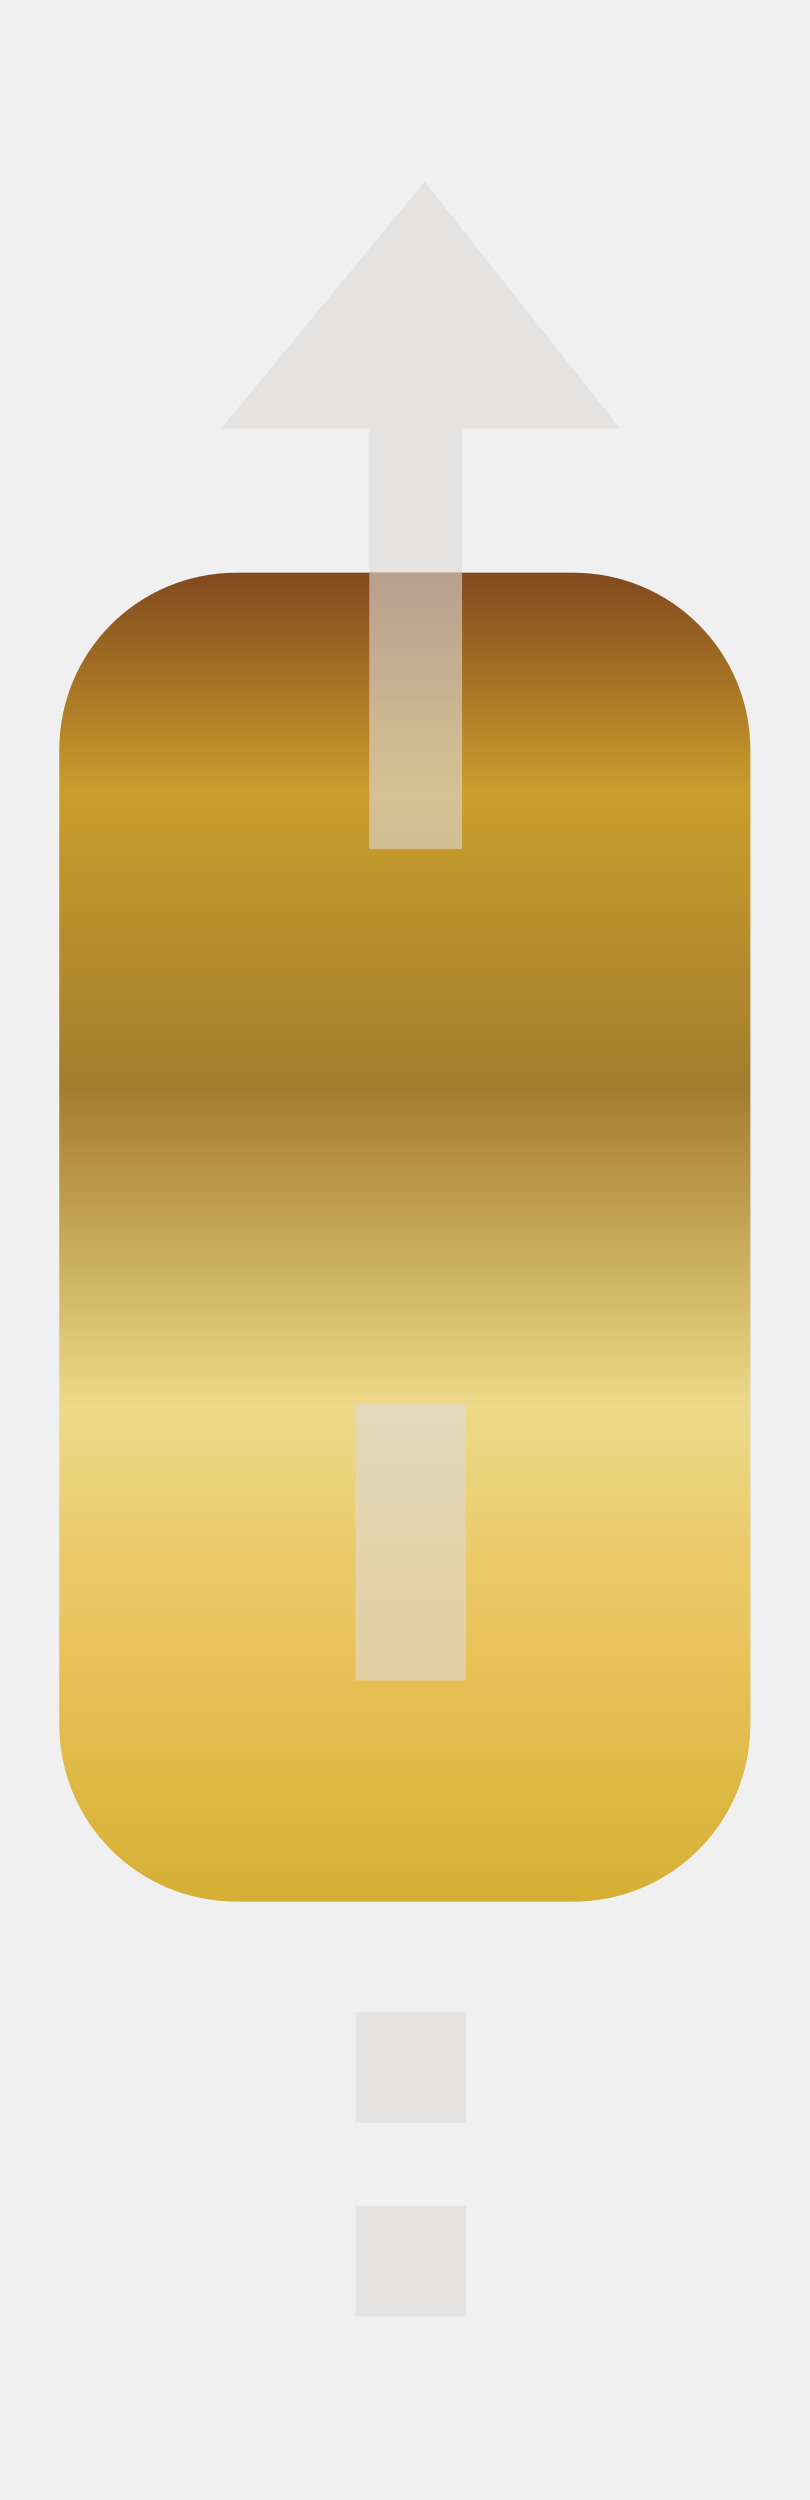
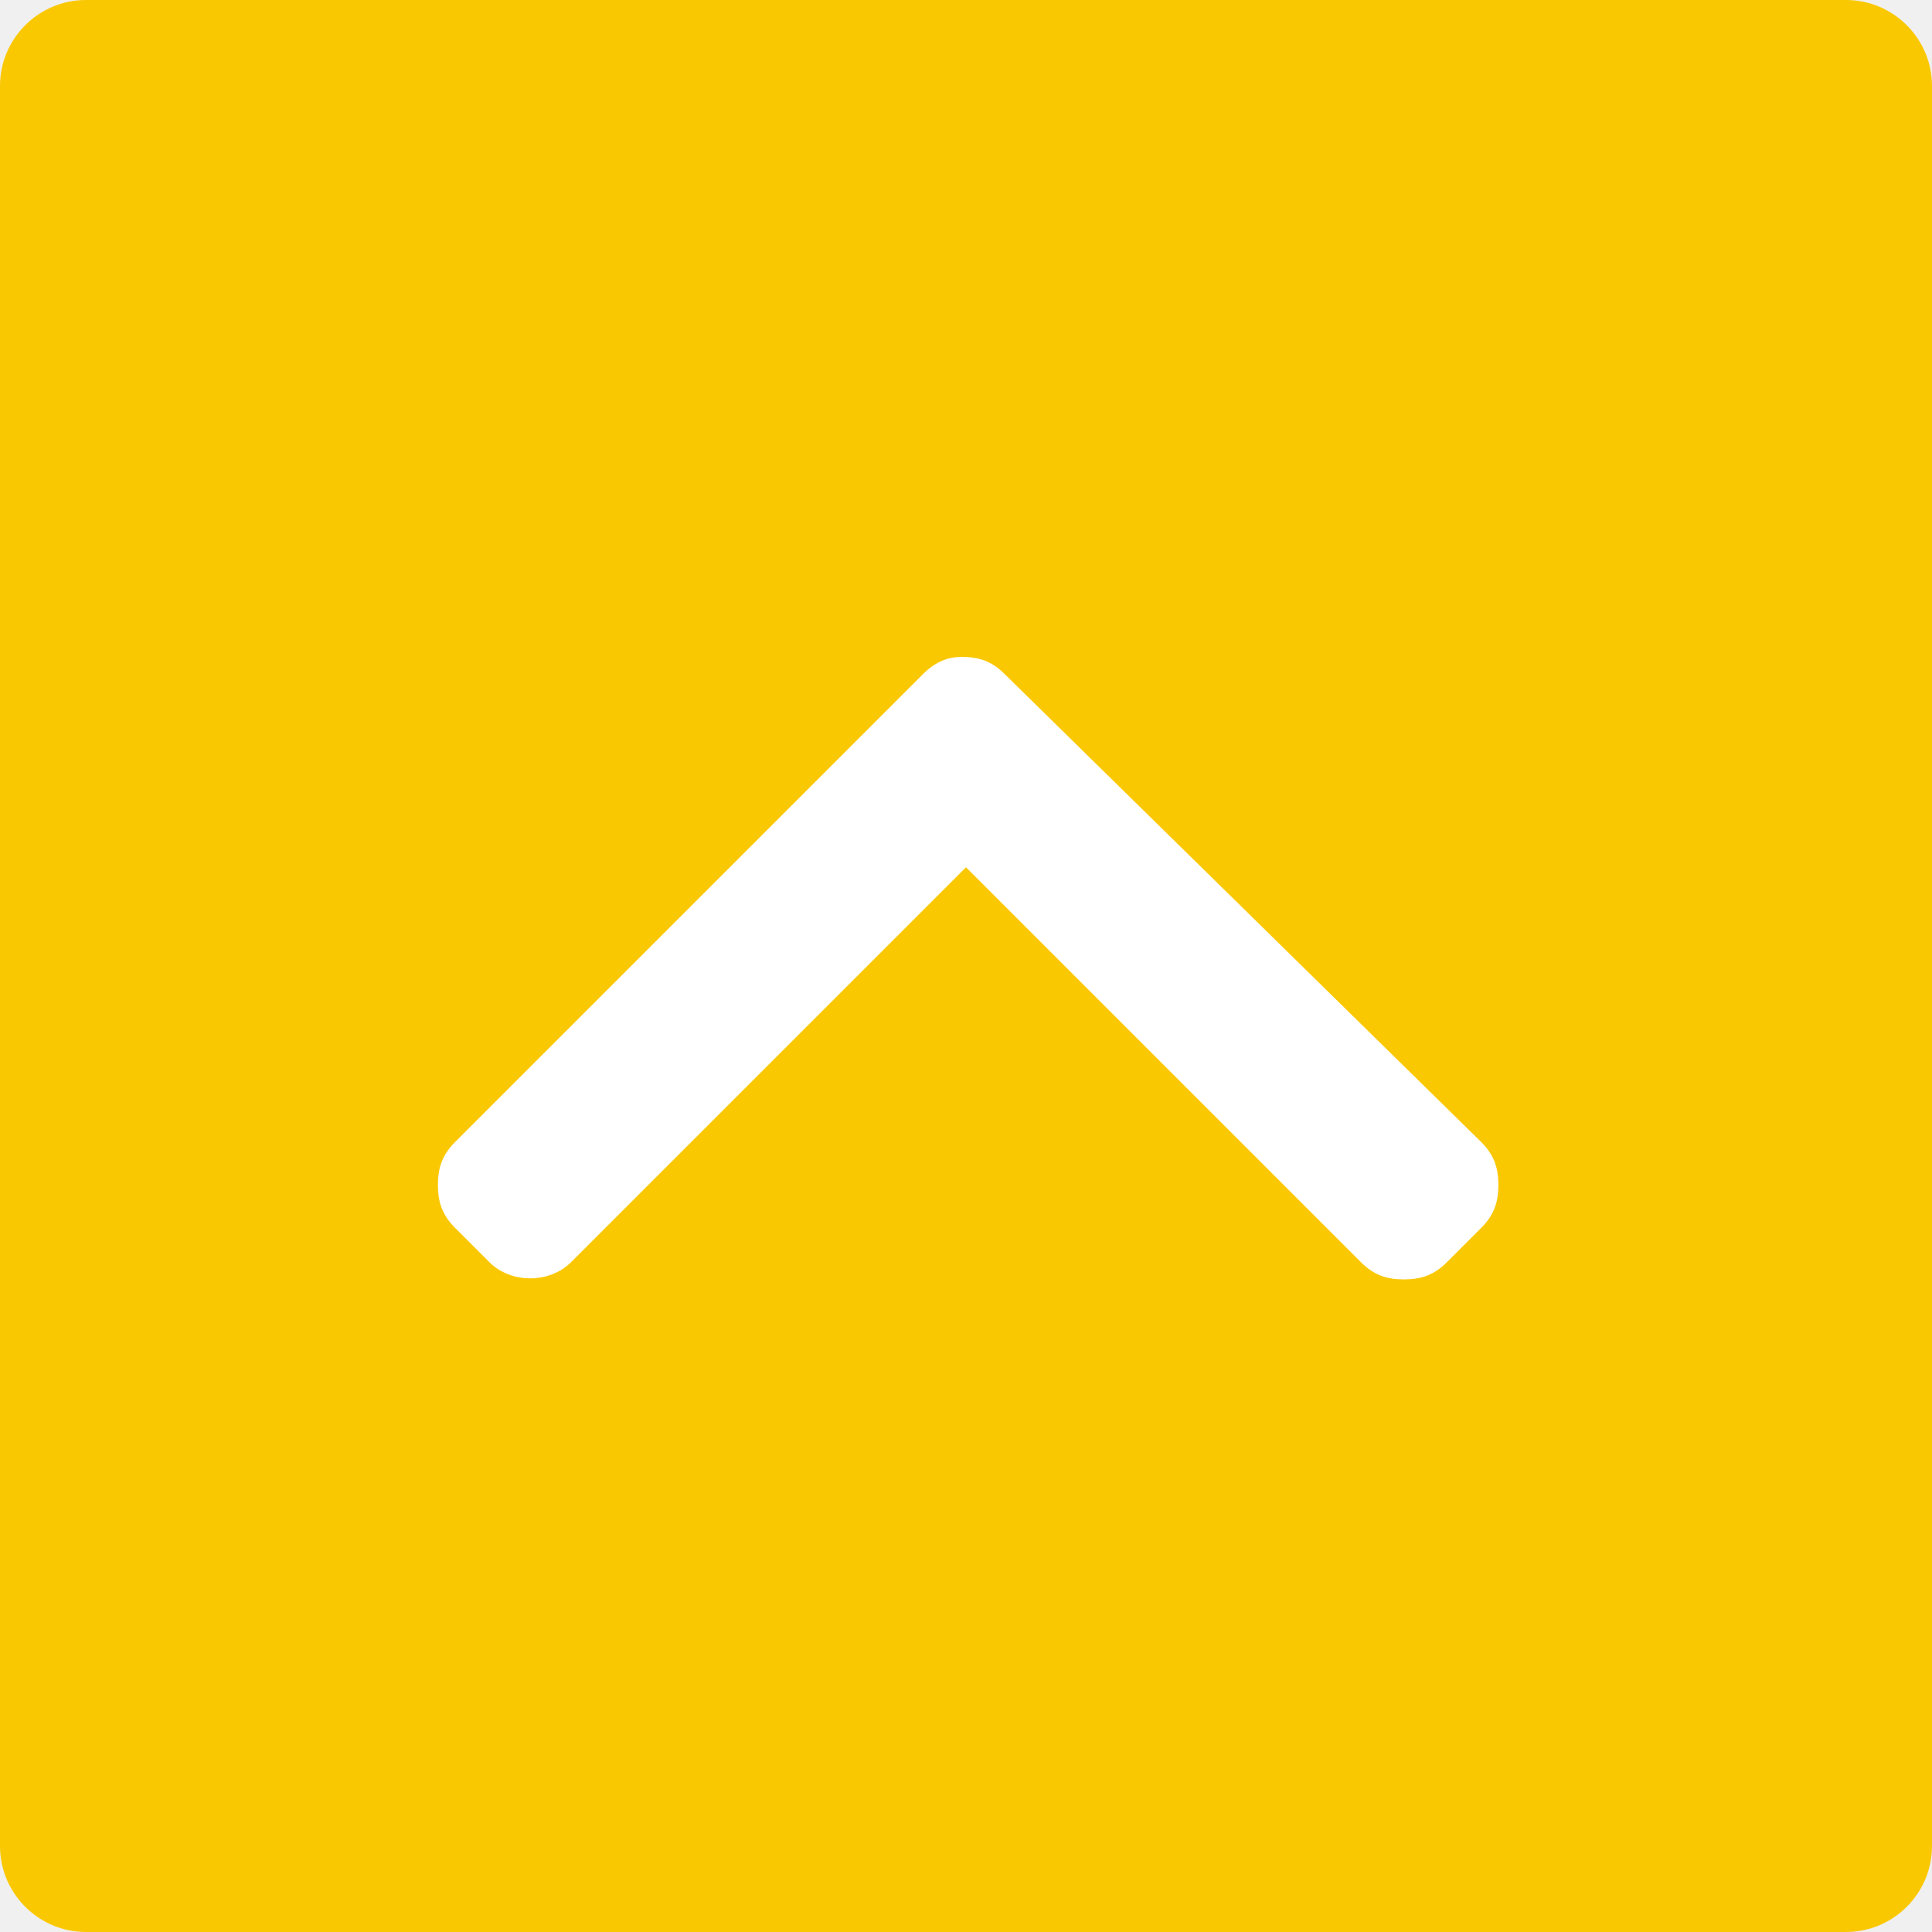
- <svg xmlns="http://www.w3.org/2000/svg" version="1.1" id="Layer_1" x="0px" y="0px" viewBox="0 0 41 126.6" style="enable-background:new 0 0 41 126.6;" xml:space="preserve">
+ <svg xmlns="http://www.w3.org/2000/svg" version="1.1" id="Layer_1" x="0px" y="0px" viewBox="0 0 45 45" style="enable-background:new 0 0 45 45;" xml:space="preserve">
  <style type="text/css">
- 	.st0{opacity:0.6;enable-background:new    ;}
- 	.st1{fill:#DDD9D8;}
- 	.st2{fill:url(#SVGID_1_);}
- 	.st3{opacity:0.6;fill:#DDD9D8;enable-background:new    ;}
+ 	.st0{fill:#FAC800;}
+ 	.st1{fill:#FFFFFF;}
</style>
-   <g id="Path_4016_1_" class="st0">
-     <polygon class="st1" points="11.2,21.7 21.5,9.2 31.4,21.7 23.4,21.7 23.4,29 18.7,29 18.7,21.7  " />
-   </g>
-   <g id="Rectangle_735">
-     <linearGradient id="SVGID_1_" gradientUnits="userSpaceOnUse" x1="-731.354" y1="538.443" x2="-731.354" y2="539.444" gradientTransform="matrix(-35.029 0 0 -67.256 -25598.096 36309.848)">
-       <stop offset="0" style="stop-color:#D5AF33" />
-       <stop offset="0.19" style="stop-color:#E9C35A" />
-       <stop offset="0.259" style="stop-color:#EACA69" />
-       <stop offset="0.37" style="stop-color:#EDDA8A" />
-       <stop offset="0.61" style="stop-color:#A37D2D" />
-       <stop offset="0.83" style="stop-color:#CA9E2C" />
-       <stop offset="1" style="stop-color:#7E461D" />
-     </linearGradient>
-     <path class="st2" d="M29,96.3H12c-5,0-9-4-9-9V38c0-5,4-9,9-9h17c5,0,9,4,9,9v49.3C38,92.3,34,96.3,29,96.3z" />
-   </g>
-   <rect id="Rectangle_737" x="18" y="71.1" class="st3" width="5.6" height="14" />
-   <rect id="Rectangle_737_1_" x="18.7" y="29" class="st3" width="4.7" height="14" />
-   <g id="Rectangle_738" class="st0">
-     <rect x="18" y="101.9" class="st1" width="5.6" height="5.6" />
-   </g>
-   <g id="Rectangle_739" class="st0">
-     <rect x="18" y="111.7" class="st1" width="5.6" height="5.6" />
+   <path class="st0" d="M43,45H2c-1.1,0-2-0.9-2-2L0,2c0-1.1,0.9-2,2-2l41,0c1.1,0,2,0.9,2,2v41C45,44.1,44.1,45,43,45z" />
+   <g>
+     <g>
+       <path class="st1" d="M21.5,15.7L10.6,26.6c-0.3,0.3-0.4,0.6-0.4,1c0,0.4,0.1,0.7,0.4,1l0.8,0.8c0.5,0.5,1.4,0.5,1.9,0l9.2-9.2    l9.2,9.2c0.3,0.3,0.6,0.4,1,0.4c0.4,0,0.7-0.1,1-0.4l0.8-0.8c0.3-0.3,0.4-0.6,0.4-1c0-0.4-0.1-0.7-0.4-1L23.4,15.7    c-0.3-0.3-0.6-0.4-1-0.4C22.1,15.3,21.8,15.4,21.5,15.7z" />
+     </g>
  </g>
</svg>
